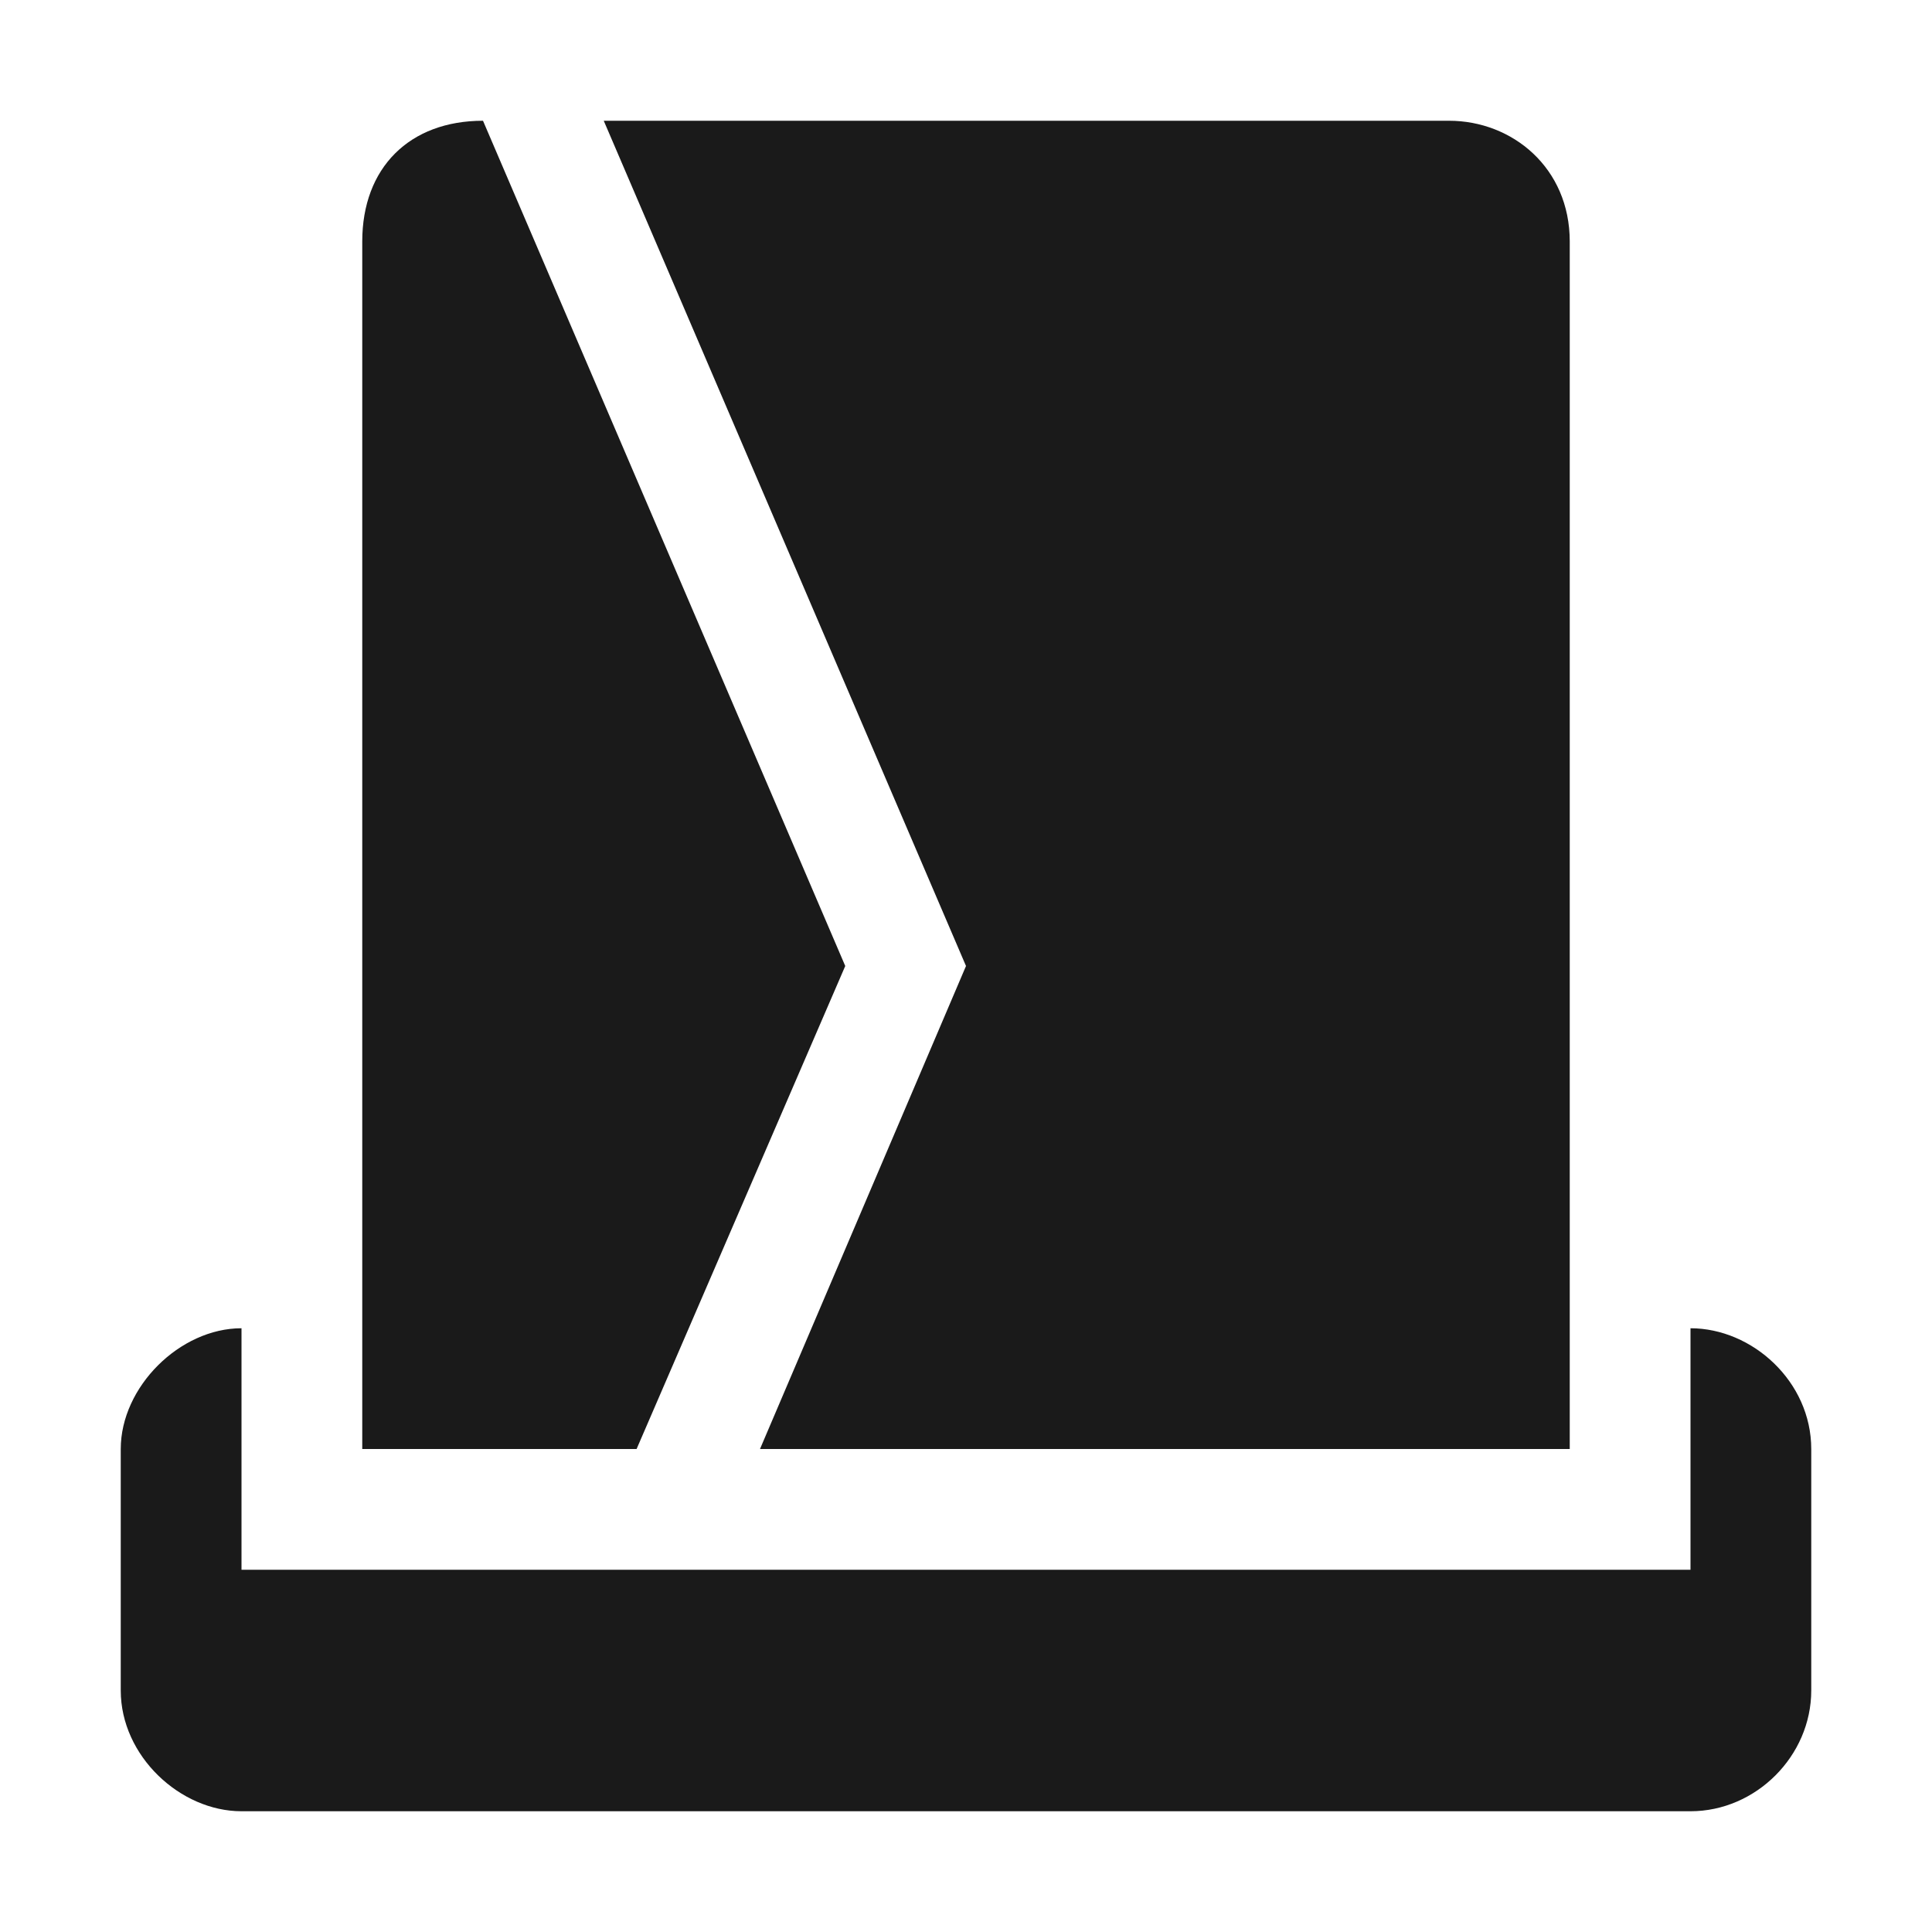
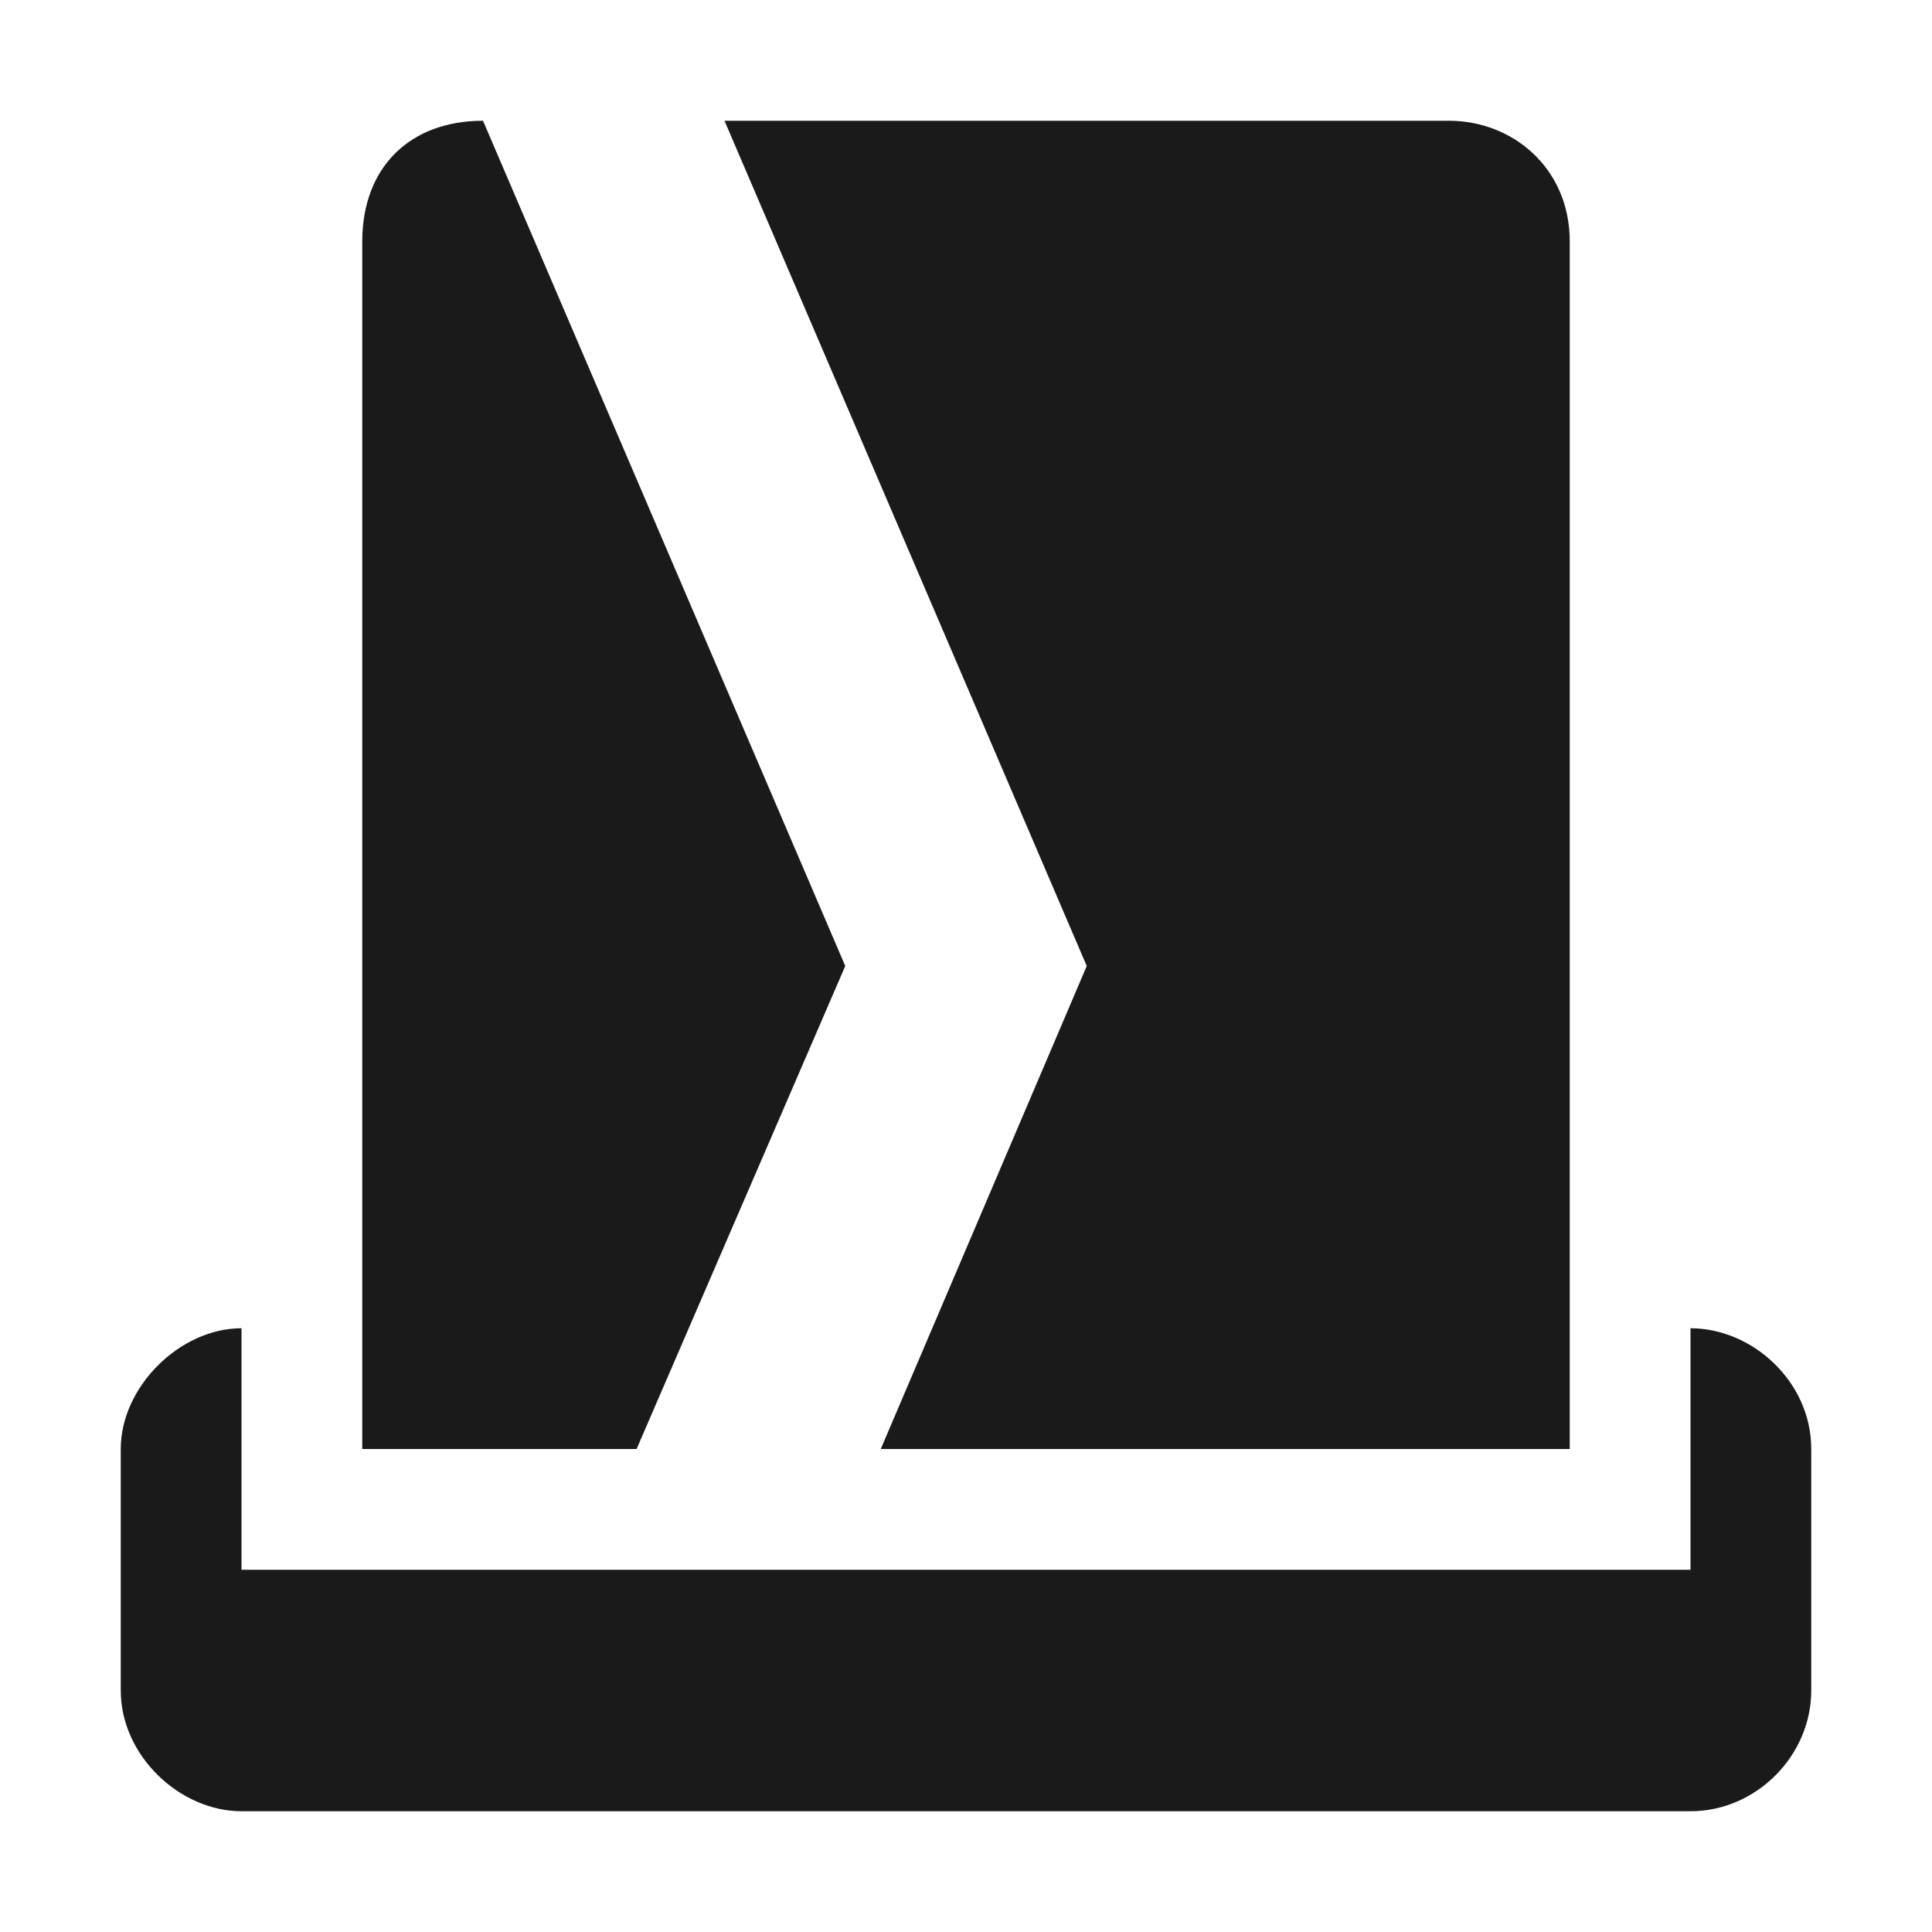
<svg xmlns="http://www.w3.org/2000/svg" version="1.1" width="100%" height="100%" viewBox="0 0 16 16" id="svg2">
-   <path d="M 4,1 C 3.39,1 3,1.39 3,2 L 3,12 5.272,12 7,8 z M 5,1 8,8 6.294,12 13,12 13,2 C 13,1.39 12.525,1 12,1 z M 2,11 c -0.511,0 -1,0.486 -1,1 l 0,2 c 0,0.542 0.492,1 1,1 l 12,0 c 0.542,0 1,-0.458 1,-1 l 0,-2 c 0,-0.559 -0.489,-1 -1,-1 l 0,2 -12,0 z" id="path2987" style="fill:#1a1a1a;fill-opacity:1;stroke:none" />
+   <path d="M 4,1 C 3.39,1 3,1.39 3,2 L 3,12 5.272,12 7,8 z M 6,1 9,8 7.294,12 13,12 13,2 C 13,1.39 12.525,1 12,1 z M 2,11 c -0.511,0 -1,0.486 -1,1 l 0,2 c 0,0.542 0.492,1 1,1 l 12,0 c 0.542,0 1,-0.458 1,-1 l 0,-2 c 0,-0.559 -0.489,-1 -1,-1 l 0,2 -12,0 z" id="path2987" style="fill:#1a1a1a;fill-opacity:1;stroke:none" />
</svg>
